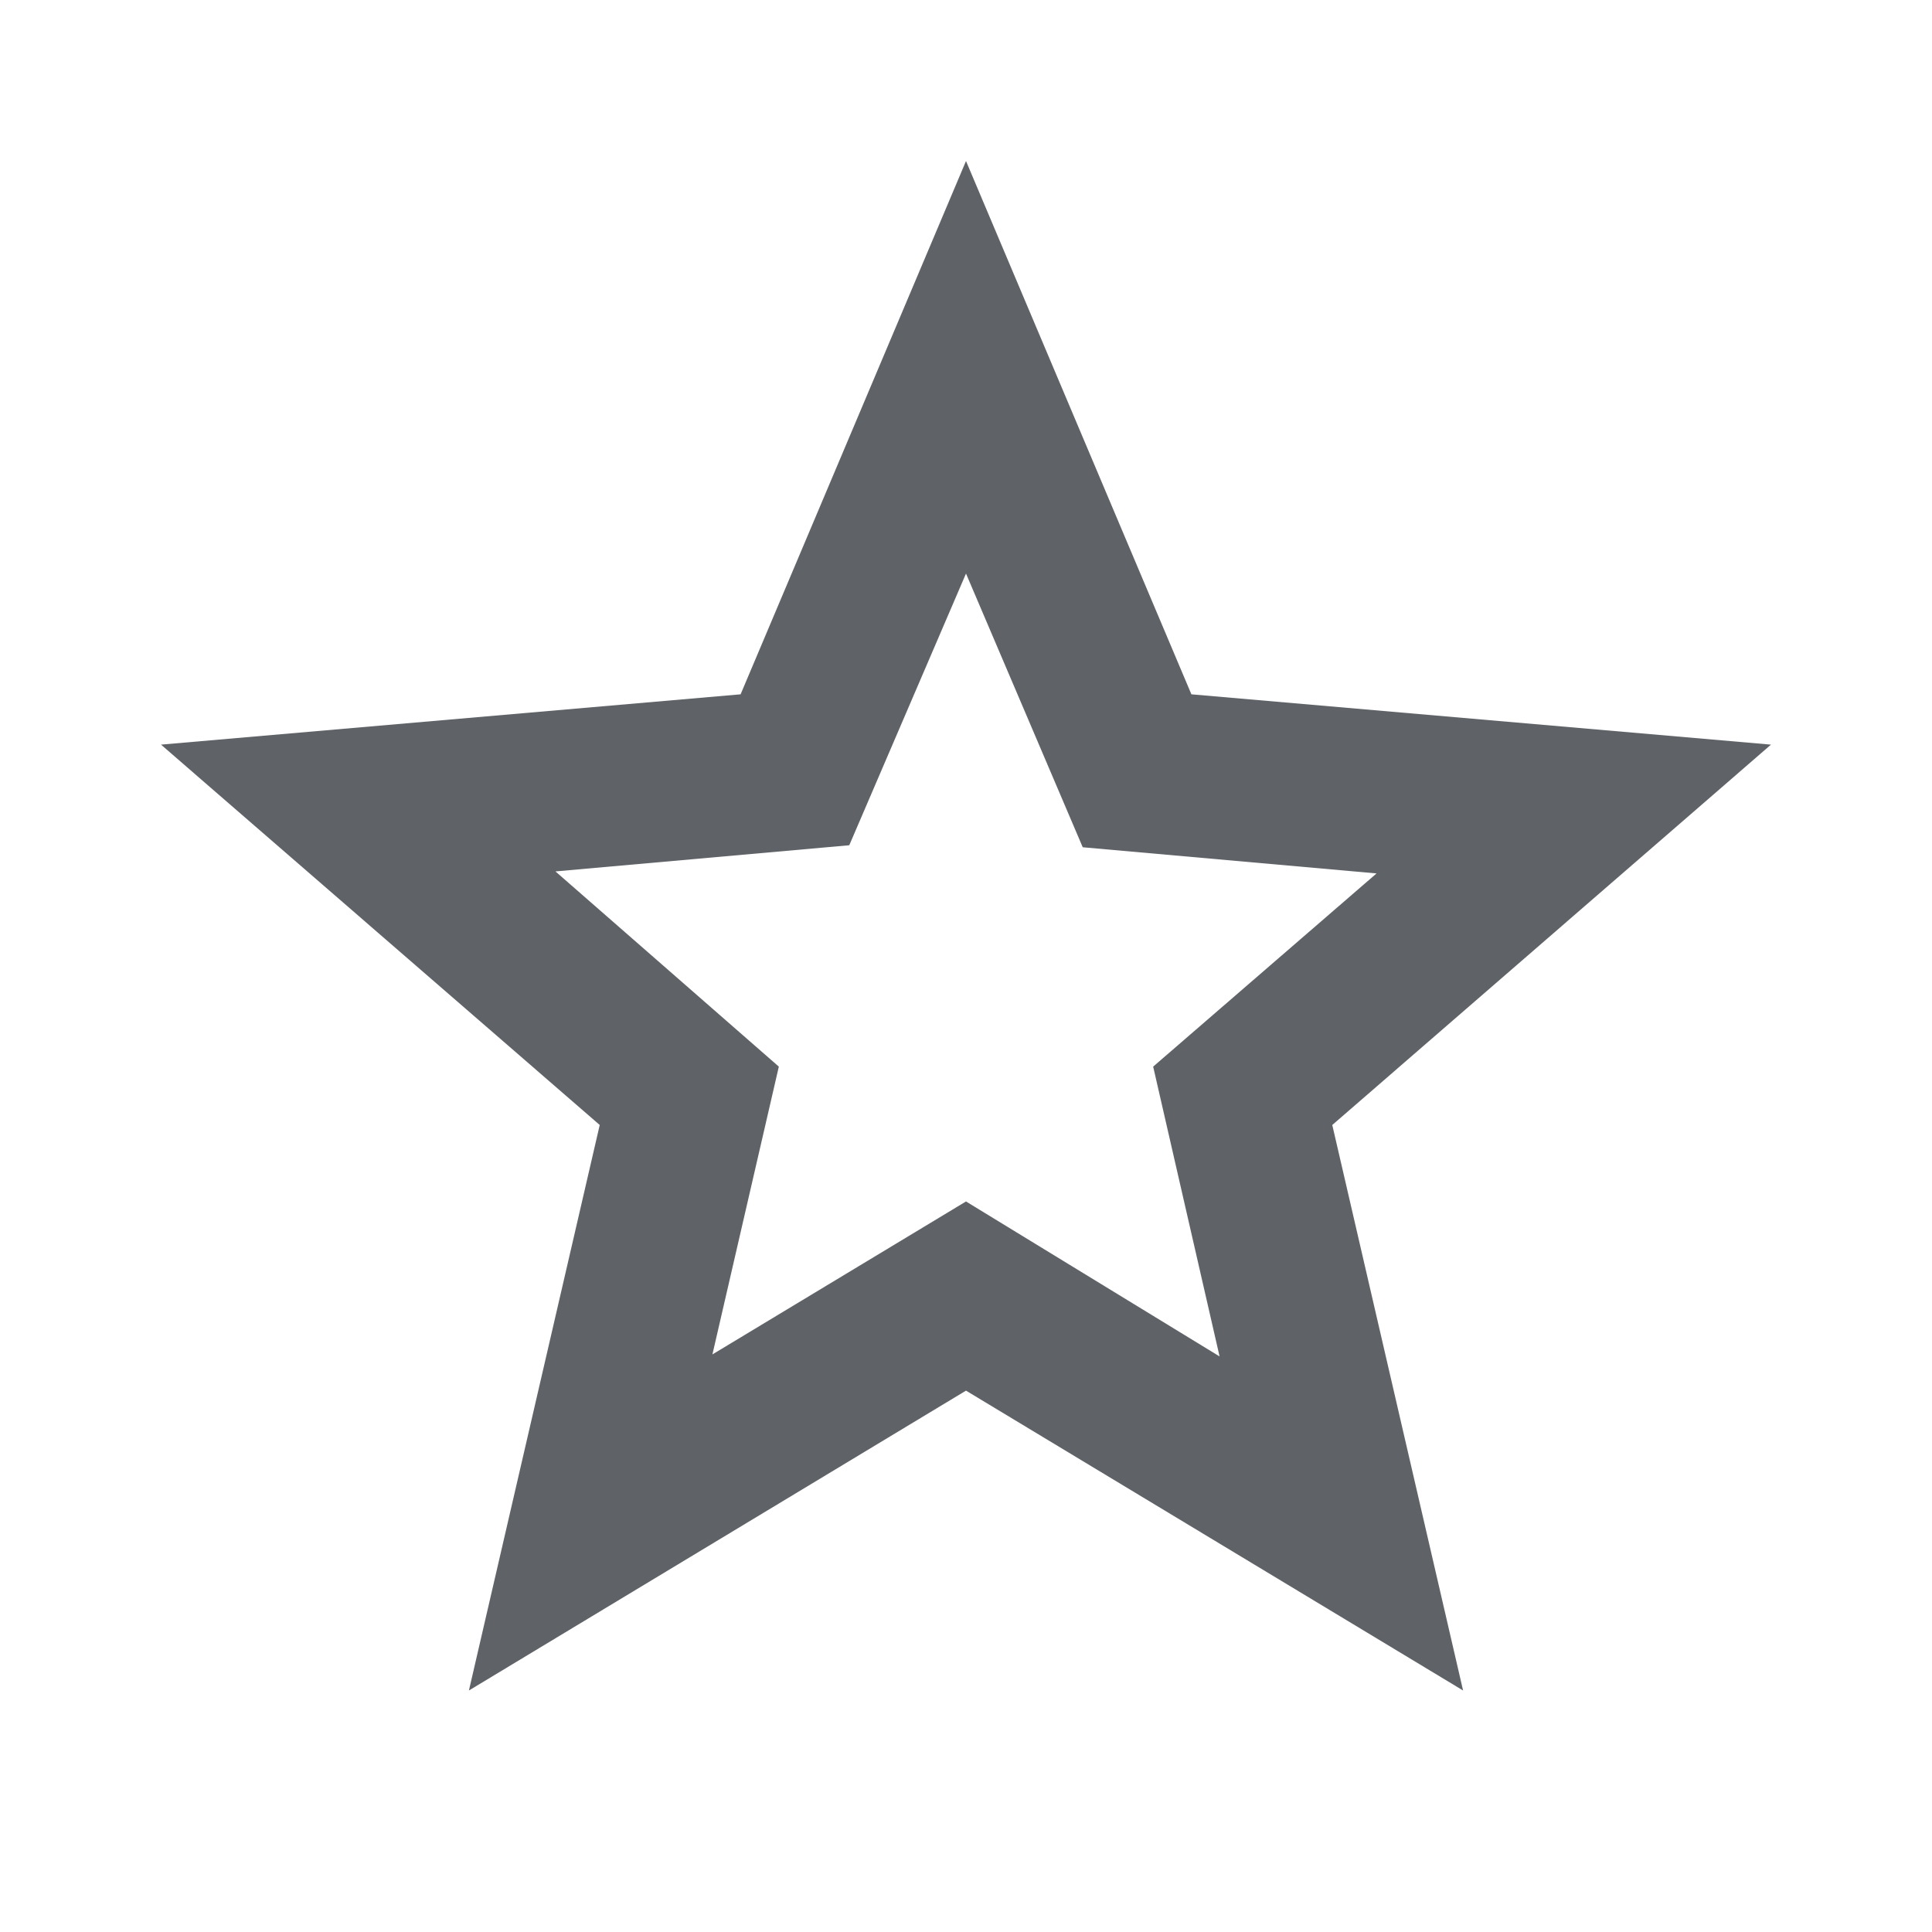
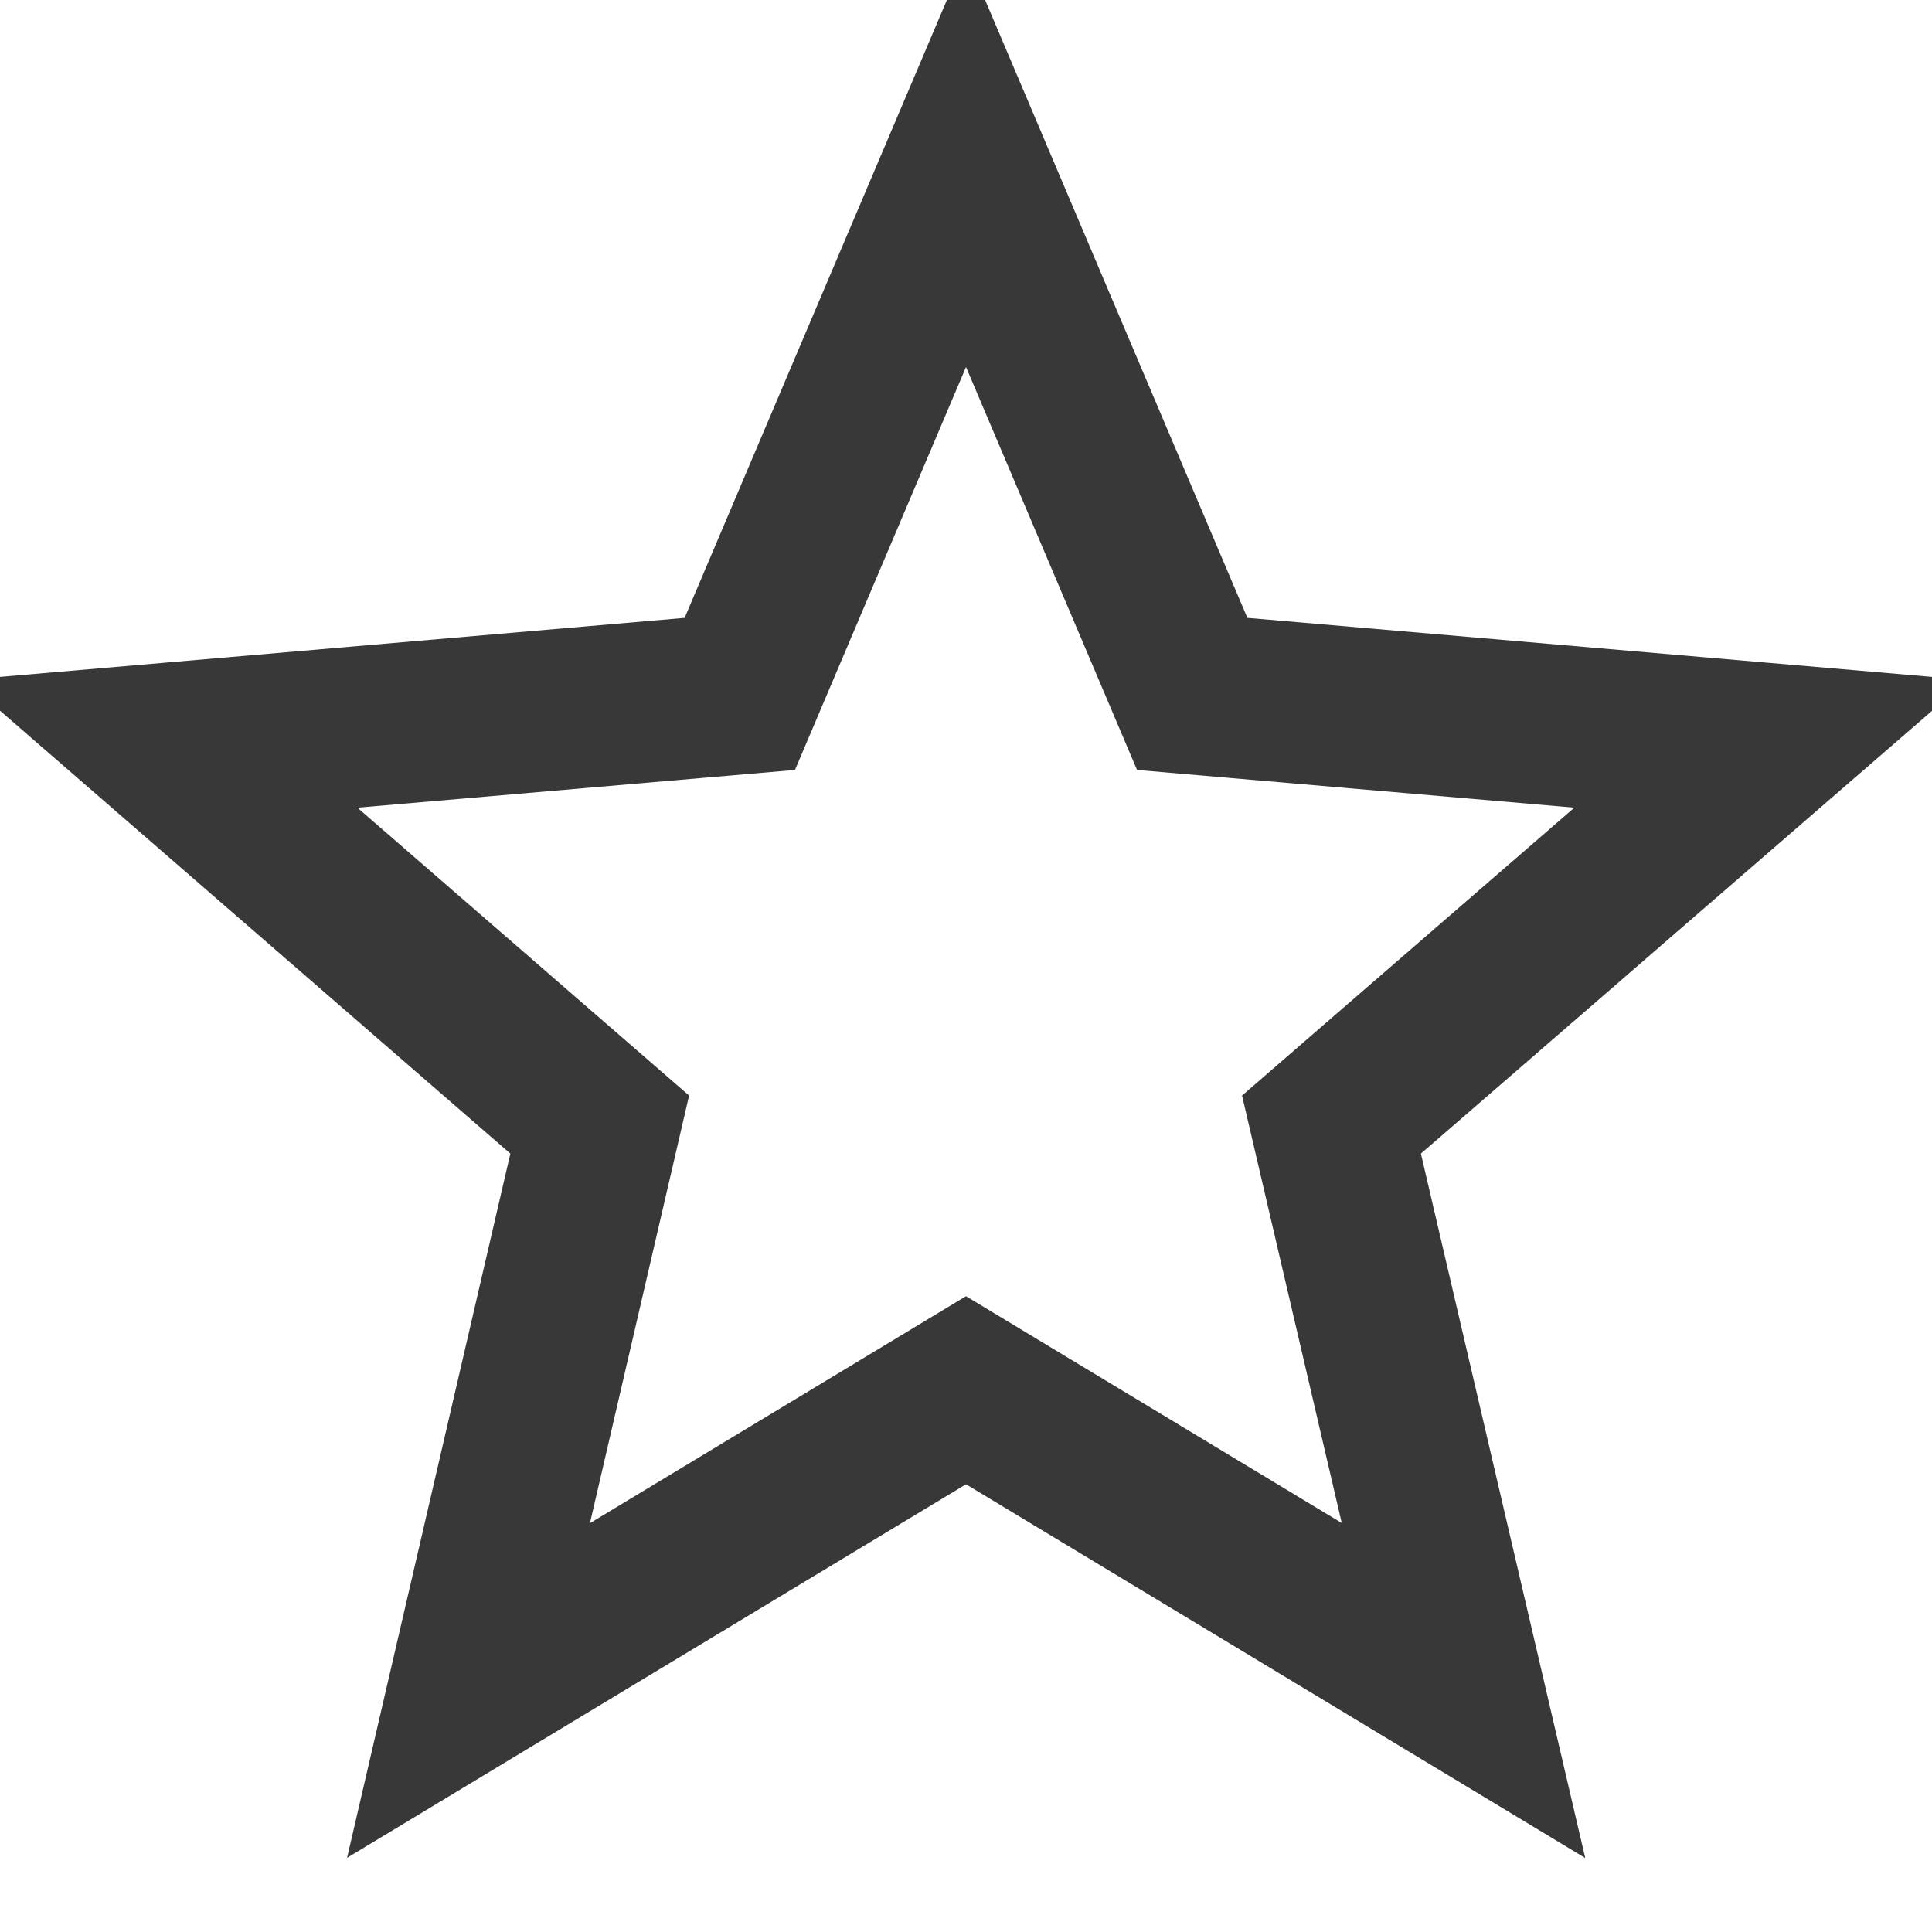
- <svg xmlns="http://www.w3.org/2000/svg" height="24px" viewBox="0 -960 960 960" width="24px" fill="#5f6368">
-   <path d="m354-287 126-76 126 77-33-144 111-96-146-13-58-136-58 135-146 13 111 97-33 143ZM233-120l65-281L80-590l288-25 112-265 112 265 288 25-218 189 65 281-247-149-247 149Zm247-350Z" />
+ <svg xmlns="http://www.w3.org/2000/svg" viewBox="0 0 24 24" fill="none" stroke="#383838" stroke-width="2">
+   <path d="M12,17.27L18.18,21L16.54,13.97L22,9.24L14.81,8.62L12,2L9.19,8.62L2,9.24L7.45,13.97L5.82,21L12,17.27Z" />
</svg>
